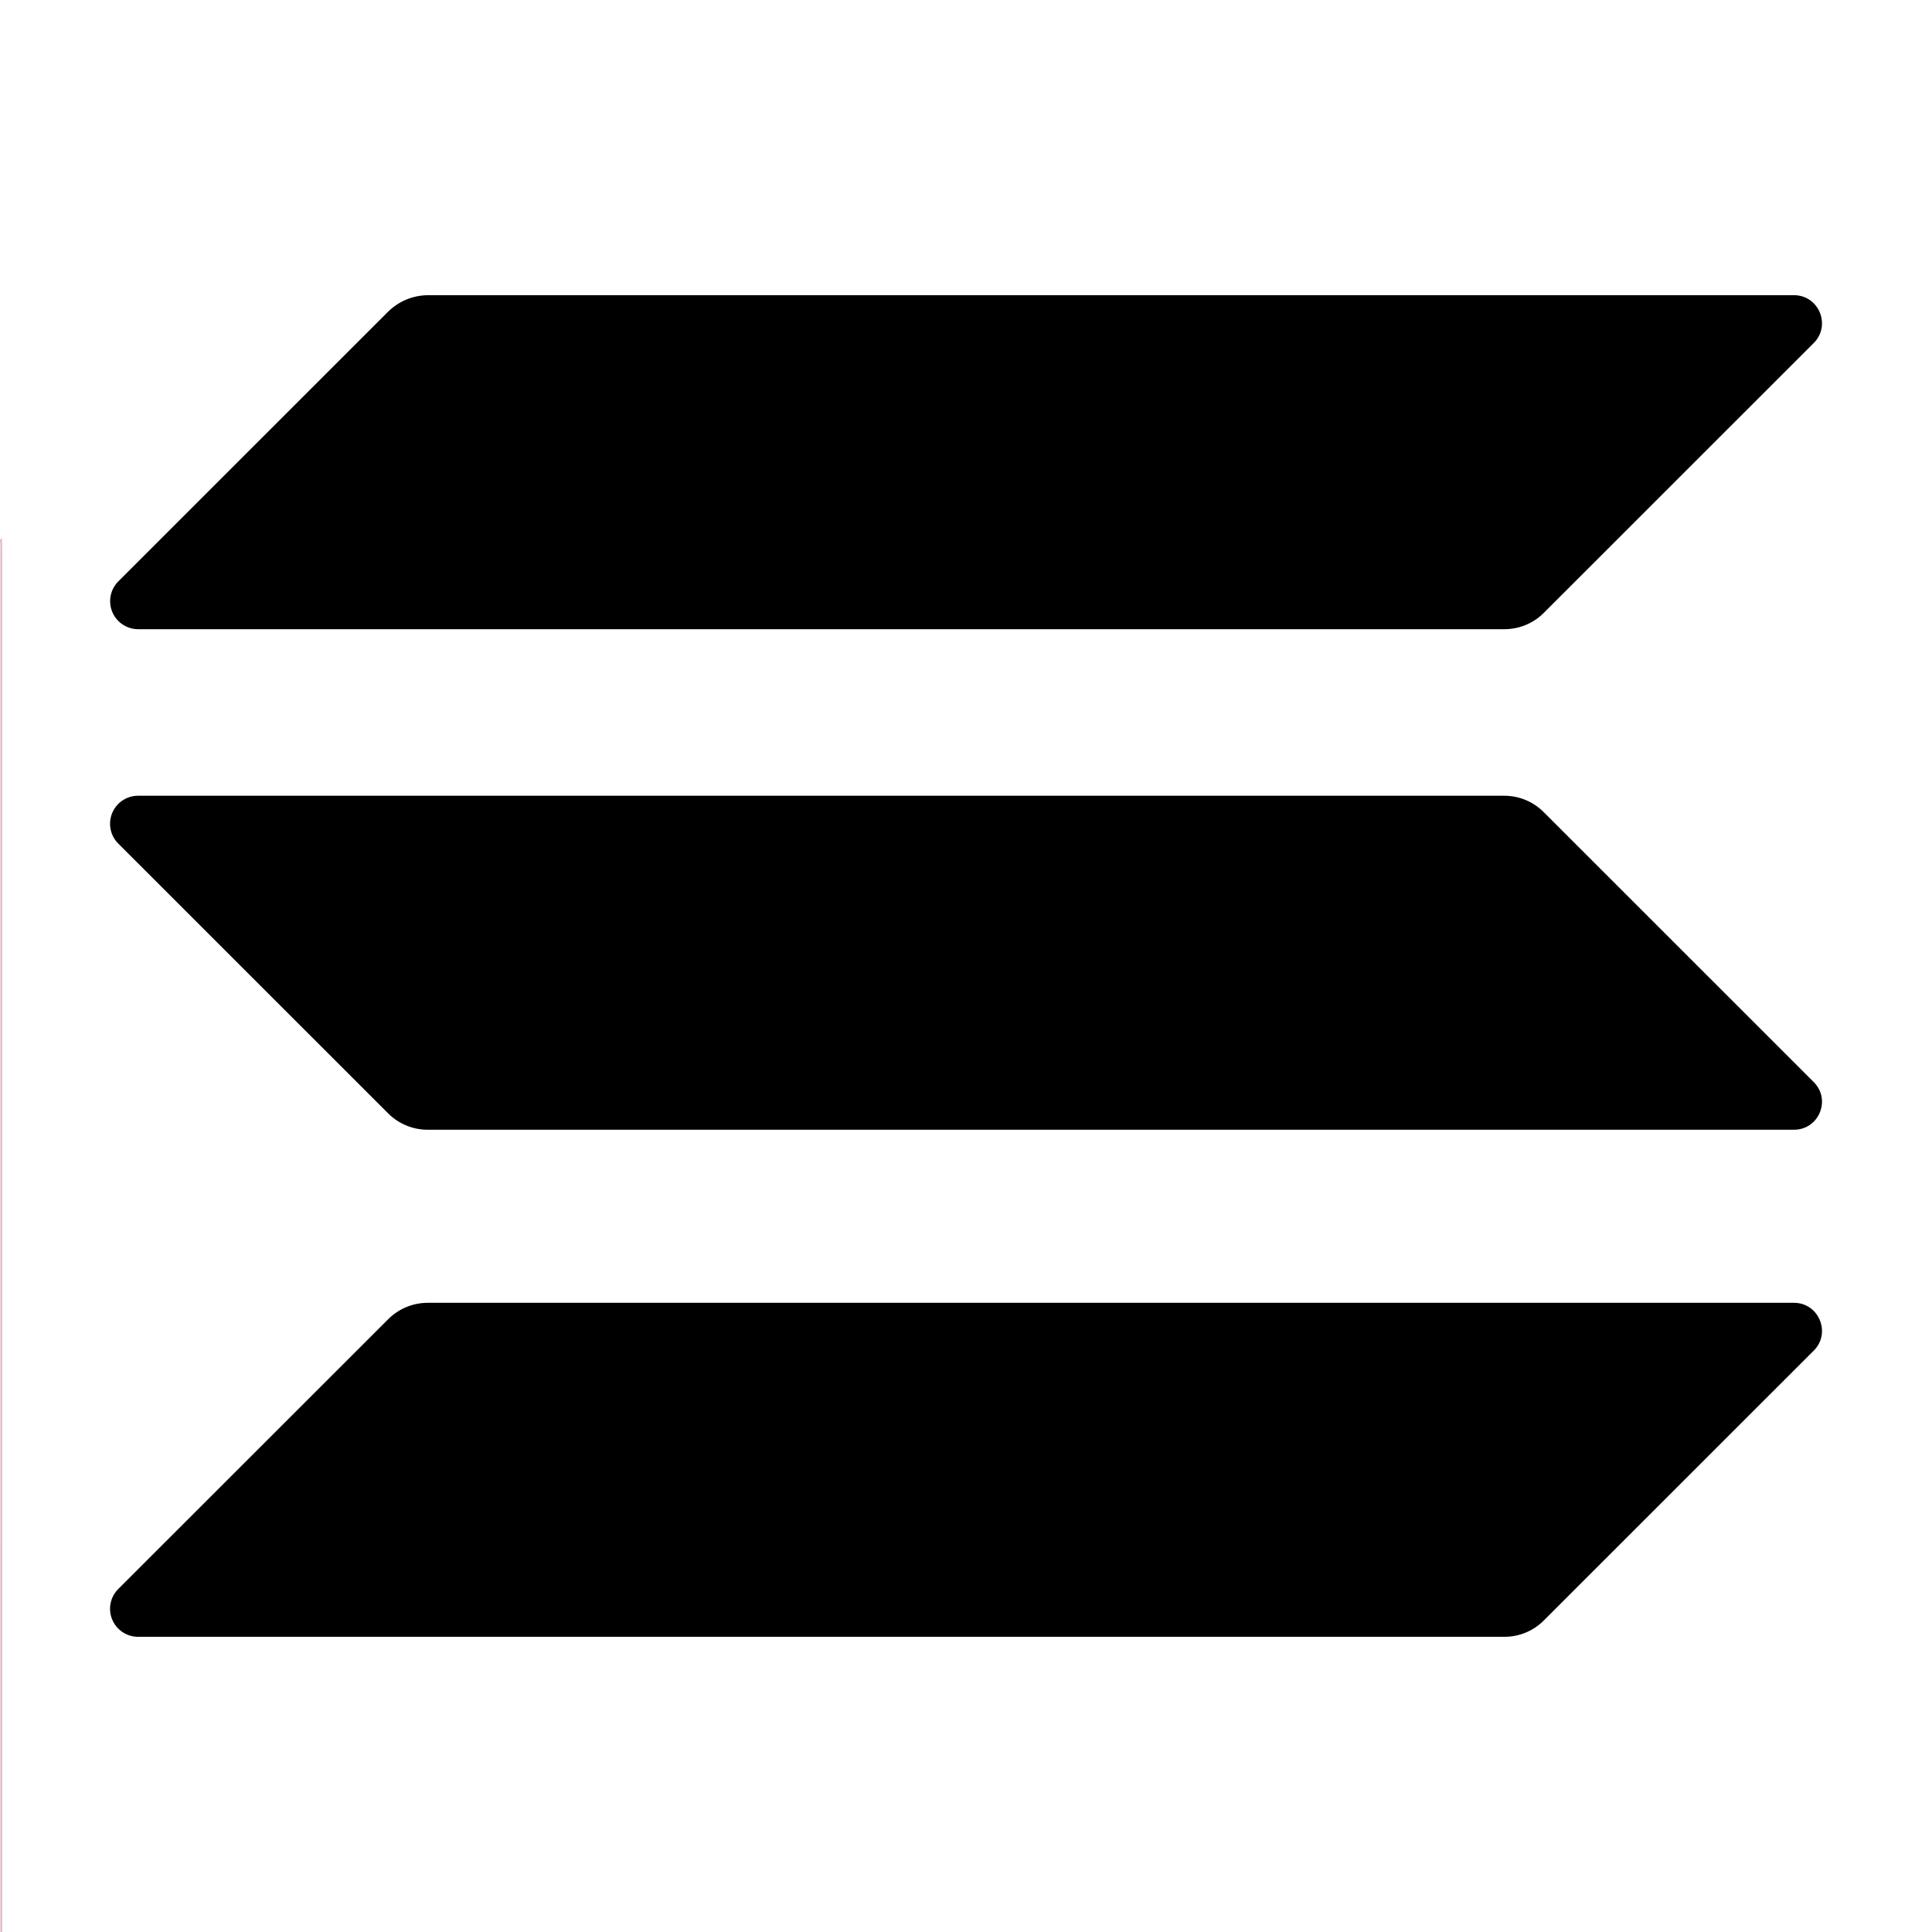
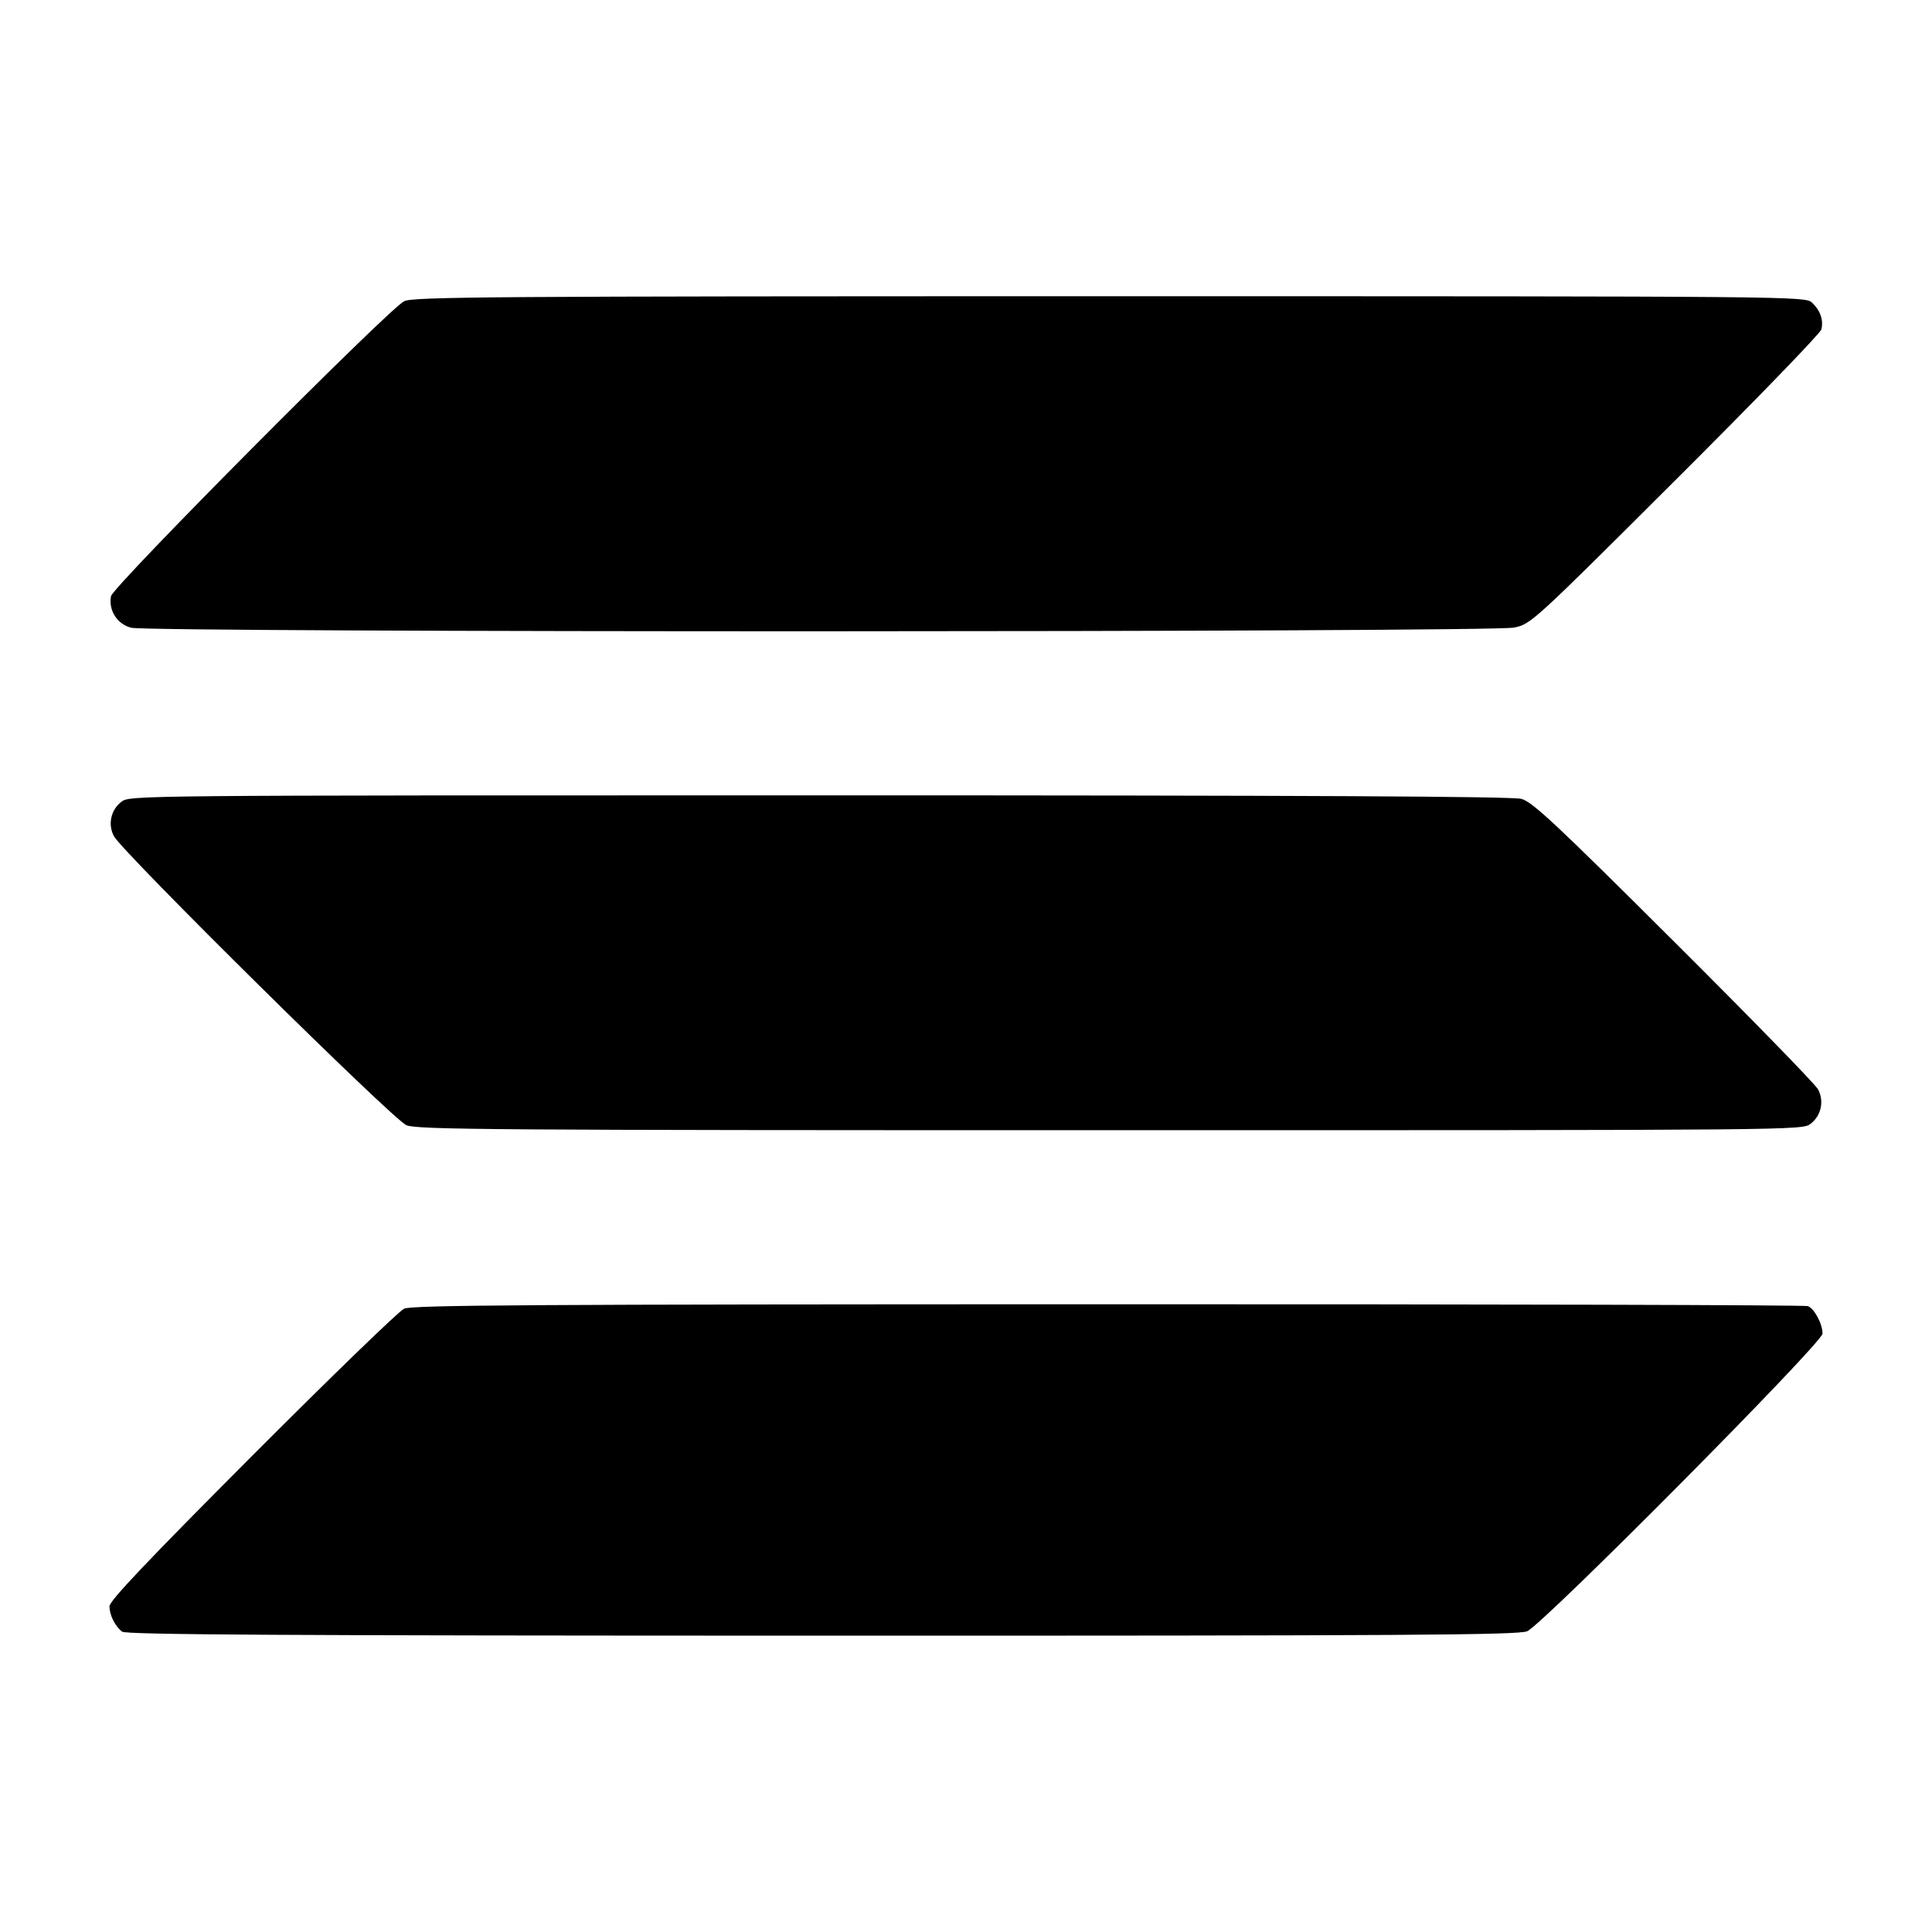
<svg xmlns="http://www.w3.org/2000/svg" viewBox="0 0 24 24">
-   <path class="st0" style="fill:none" d="M0 0h24v24H0z" />
-   <path class="st0" d="M.023 6.684c.001.048.004.096.004.144v22.956c0 .156 0 .156.161.156h23.087c-.005.006.009.019-.01.019H.004v-.132L.005 6.765c.001-.026-.02-.062.018-.081Z" style="fill:#dcb9cb" />
-   <path class="st0" style="fill:none" d="M7.054 2.514h24v24h-24z" />
-   <path d="M21.434 6.543h4.043c.397.022.852.202 1.108.458.256.256.459.711.459 1.109 0 .397-.203.852-.459 1.108-.256.256-.711.437-1.108.459h-3.423c-.311.809-.715 1.301-1.414 1.712v9.029h4.837c.397.022.852.203 1.108.459.257.256.459.712.459 1.109s-.203.852-.459 1.108c-.256.256-.711.436-1.108.458H12.668c-.397-.022-.852-.202-1.108-.458a1.704 1.704 0 0 1-.459-1.108c0-.397.203-.853.459-1.109s.711-.437 1.108-.459h4.837v-9.035c-.741-.458-1.143-.948-1.418-1.706h-3.419c-.397-.022-.852-.203-1.108-.459a1.704 1.704 0 0 1-.459-1.108c0-.398.203-.853.459-1.109s.711-.436 1.108-.458h4.043c.58-.612 1.369-1.068 2.362-1.068.992 0 1.781.451 2.361 1.068Zm-.486 1-.14-.199c-.407-.578-.981-.869-1.735-.869-.755 0-1.329.291-1.737.869l-.14.199h-4.528c-.193-.022-.272.036-.401.166-.13.129-.166.208-.166.401 0 .193.036.271.166.401s.208.188.401.166h4.215l.065.401c.12.747.566 1.278 1.257 1.552l.3.118v10.67h-5.837c-.193-.022-.271.036-.401.166s-.166.208-.166.402c0 .193.036.271.166.4.129.13.208.188.401.166h12.809c.193.022.272-.036.401-.166.13-.129.166-.207.166-.4 0-.194-.036-.272-.166-.402s-.208-.188-.401-.166H19.64V10.747l.301-.118c.691-.27 1.136-.801 1.256-1.551l.064-.401h4.216c.193.022.271-.036.401-.166s.166-.208.166-.401c0-.193-.036-.272-.166-.401-.129-.13-.208-.188-.401-.166h-4.529Zm7.813 9.605h-6.569l3.285-5.636 3.284 5.636Zm-4.829-1h3.089l-1.544-2.65-1.545 2.65Zm1.545 4.202c-1.12 0-2.219-.324-3.02-.832-.812-.514-1.441-1.339-1.67-2.185-.081-.499.066-1.059.278-1.437l3.176-5.442c.26-.379.782-.709 1.236-.709.454 0 .978.334 1.236.708l3.176 5.444c.212.378.357.939.276 1.439-.228.846-.856 1.668-1.668 2.182-.801.508-1.901.832-3.02.832Zm2.485-1.677c.675-.427 1.098-.919 1.23-1.569.091-.234-.001-.427-.169-.705l-3.174-5.442c-.076-.194-.166-.212-.372-.212-.208 0-.298.016-.372.211L21.929 16.4c-.168.278-.259.47-.168.704.133.65.556 1.142 1.231 1.569.685.434 1.507.677 2.485.677s1.799-.243 2.485-.677ZM9.343 17.148l3.285-5.635 3.29 5.635H9.343Zm3.285-3.651-1.545 2.651h3.093l-1.548-2.651Zm-4.686 3.837c-.081-.501.068-1.062.278-1.438l3.175-5.441c.26-.38.783-.71 1.236-.71.455 0 .978.333 1.236.708l3.177 5.444c.212.378.358.939.276 1.44-.229.846-.858 1.667-1.671 2.181-.801.508-1.901.832-3.021.832-1.12 0-2.219-.324-3.019-.832-.811-.514-1.439-1.338-1.667-2.184Zm2.202 1.34c.685.433 1.506.676 2.484.676.979 0 1.801-.243 2.487-.677.675-.427 1.099-.919 1.233-1.57.091-.233-.001-.426-.17-.704l-3.175-5.442c-.074-.193-.165-.212-.372-.212s-.298.016-.37.21L9.084 16.4c-.168.28-.261.471-.169.703.133.651.556 1.144 1.229 1.571Z" style="fill:none" />
-   <path d="M21.434 6.543h4.043c.397.022.852.202 1.108.458.256.256.459.711.459 1.109 0 .397-.203.852-.459 1.108-.256.256-.711.437-1.108.459h-3.423c-.311.809-.715 1.301-1.414 1.712v9.029h4.837c.397.022.852.203 1.108.459.257.256.459.712.459 1.109s-.203.852-.459 1.108c-.256.256-.711.436-1.108.458H12.668c-.397-.022-.852-.202-1.108-.458a1.704 1.704 0 0 1-.459-1.108c0-.397.203-.853.459-1.109s.711-.437 1.108-.459h4.837v-9.035c-.741-.458-1.143-.948-1.418-1.706h-3.419c-.397-.022-.852-.203-1.108-.459a1.704 1.704 0 0 1-.459-1.108c0-.398.203-.853.459-1.109s.711-.436 1.108-.458h4.043c.58-.612 1.369-1.068 2.362-1.068.992 0 1.781.451 2.361 1.068Zm-.486 1-.14-.199c-.407-.578-.981-.869-1.735-.869-.755 0-1.329.291-1.737.869l-.14.199h-4.528c-.193-.022-.272.036-.401.166-.13.129-.166.208-.166.401 0 .193.036.271.166.401s.208.188.401.166h4.215l.065.401c.12.747.566 1.278 1.257 1.552l.3.118v10.67h-5.837c-.193-.022-.271.036-.401.166s-.166.208-.166.402c0 .193.036.271.166.4.129.13.208.188.401.166h12.809c.193.022.272-.036.401-.166.13-.129.166-.207.166-.4 0-.194-.036-.272-.166-.402s-.208-.188-.401-.166H19.64V10.747l.301-.118c.691-.27 1.136-.801 1.256-1.551l.064-.401h4.216c.193.022.271-.036.401-.166s.166-.208.166-.401c0-.193-.036-.272-.166-.401-.129-.13-.208-.188-.401-.166h-4.529Zm7.813 9.605h-6.569l3.285-5.636 3.284 5.636Zm-4.829-1h3.089l-1.544-2.65-1.545 2.65Zm1.545 4.202c-1.12 0-2.219-.324-3.02-.832-.812-.514-1.441-1.339-1.67-2.185-.081-.499.066-1.059.278-1.437l3.176-5.442c.26-.379.782-.709 1.236-.709.454 0 .978.334 1.236.708l3.176 5.444c.212.378.357.939.276 1.439-.228.846-.856 1.668-1.668 2.182-.801.508-1.901.832-3.02.832Zm2.485-1.677c.675-.427 1.098-.919 1.23-1.569.091-.234-.001-.427-.169-.705l-3.174-5.442c-.076-.194-.166-.212-.372-.212-.208 0-.298.016-.372.211L21.929 16.4c-.168.278-.259.47-.168.704.133.65.556 1.142 1.231 1.569.685.434 1.507.677 2.485.677s1.799-.243 2.485-.677ZM9.343 17.148l3.285-5.635 3.29 5.635H9.343Zm3.285-3.651-1.545 2.651h3.093l-1.548-2.651Zm-4.686 3.837c-.081-.501.068-1.062.278-1.438l3.175-5.441c.26-.38.783-.71 1.236-.71.455 0 .978.333 1.236.708l3.177 5.444c.212.378.358.939.276 1.44-.229.846-.858 1.667-1.671 2.181-.801.508-1.901.832-3.021.832-1.12 0-2.219-.324-3.019-.832-.811-.514-1.439-1.338-1.667-2.184Zm2.202 1.34c.685.433 1.506.676 2.484.676.979 0 1.801-.243 2.487-.677.675-.427 1.099-.919 1.233-1.57.091-.233-.001-.426-.17-.704l-3.175-5.442c-.074-.193-.165-.212-.372-.212s-.298.016-.37.21L9.084 16.4c-.168.28-.261.471-.169.703.133.651.556 1.144 1.229 1.571Z" style="fill:none" />
-   <path d="M31.029 6.411a6.862 6.862 0 0 1 1.95 4.786 6.752 6.752 0 0 1-1.936 4.753c-1.318 1.272-3.09 2.016-4.834 2.016-1.745 0-3.485-.745-4.768-2.002-1.257-1.284-1.984-3.006-1.984-4.767 0-1.744.744-3.5 1.999-4.8a6.733 6.733 0 0 1 4.753-1.97c1.813 0 3.535.728 4.82 1.984Zm-4.82-.984c-1.621 0-2.954.542-4.041 1.672-1.149 1.14-1.711 2.544-1.711 4.098 0 1.571.543 2.939 1.692 4.06 1.121 1.149 2.507 1.709 4.06 1.709 1.554 0 2.976-.562 4.132-1.728 1.112-1.067 1.638-2.418 1.638-4.041 0-1.608-.527-2.976-1.658-4.078-1.121-1.148-2.489-1.692-4.112-1.692Zm.017.134c1.507 0 2.949.612 3.996 1.658a5.583 5.583 0 0 1 1.409 2.436h.159l-.139.073c.127.477.193.972.193 1.469a5.61 5.61 0 0 1-1.609 3.947c-1.094 1.049-2.574 1.672-4.009 1.672-1.454 0-2.915-.613-3.961-1.658-1.044-1.045-1.675-2.523-1.675-3.961 0-1.455.642-2.918 1.672-3.992a5.636 5.636 0 0 1 3.964-1.644Zm-3.25 2.344c-.928.92-1.386 2.033-1.386 3.292 0 1.242.469 2.34 1.383 3.253.912.913 1.993 1.366 3.253 1.366 1.245 0 2.375-.443 3.309-1.386.905-.86 1.309-1.918 1.309-3.233 0-.347-.031-.679-.094-.995l-1.829.96 1.571.8-.274.446c-.415.677-1.237 1.233-2.081 1.233-.64 0-1.3-.249-1.702-.653a1.759 1.759 0 0 1-.149-.17c-.449.478-1.1.823-1.765.823-.64 0-1.301-.249-1.703-.653-.399-.401-.665-1.078-.665-1.791 0-.707.282-1.382.679-1.782.401-.405 1.052-.662 1.654-.662a2.5 2.5 0 0 1 1.83.81c.042-.053.087-.103.132-.149.402-.404 1.053-.661 1.655-.661.799 0 1.622.407 2.097 1.161l-.163-.259h.568a4.402 4.402 0 0 0-1.091-1.728c-.913-.914-1.977-1.366-3.288-1.366-1.312 0-2.371.421-3.25 1.344Zm1.883 2.899c-.044-.134-.079-.144-.156-.189-.055-.032-.046-.03-.085-.03-.185 0-.166-.009-.237.097-.08.12-.104.248-.104.515 0 .258.029.383.115.507.077.11.062.104.226.104.115 0 .12 0 .174-.035.064-.041.085-.052.136-.2l.093-.272Zm.445.358.472.24a2.788 2.788 0 0 1 .008-.492Zm.216-1.243-.066.035c.114.117.066-.035.066-.035Zm-1.932.155a.649.649 0 0 0-.046.045c-.265.266-.389.563-.389 1.078 0 .53.115.825.374 1.086.063.063.127.116.194.161a1.022 1.022 0 0 1-.15-.169c-.19-.274-.294-.704-.294-1.078 0-.365.087-.793.273-1.071.012-.017.024-.035.038-.052Zm4.888.73c-.044-.134-.079-.144-.156-.189-.055-.032-.047-.03-.086-.03-.185 0-.165-.01-.236.096-.08.12-.104.249-.104.516 0 .258.029.384.115.507.076.111.061.104.225.104.116 0 .121 0 .175-.035.064-.041.085-.052.136-.2l.093-.272Zm-1.272-.73-.046.045c-.265.267-.389.563-.389 1.078 0 .53.115.825.374 1.085.063.063.127.117.194.162a1.064 1.064 0 0 1-.15-.169c-.19-.274-.293-.704-.293-1.078 0-.365.087-.792.272-1.07l.038-.053Z" style="fill:none" />
-   <path class="st0" d="M4.823 16.387a.694.694 0 0 1 .49-.203h16.972c.31 0 .465.375.246.594l-3.353 3.352a.689.689 0 0 1-.491.203H1.716a.348.348 0 0 1-.247-.594l3.354-3.352Z" />
-   <path class="st1" d="M4.823 3.87a.712.712 0 0 1 .49-.203h16.972c.31 0 .465.375.246.594l-3.353 3.352a.689.689 0 0 1-.491.203H1.716a.348.348 0 0 1-.247-.593L4.823 3.87Z" />
-   <path class="st2" d="M19.178 10.09a.69.69 0 0 0-.491-.205H1.716a.348.348 0 0 0-.247.594l3.354 3.353a.693.693 0 0 0 .49.202h16.972c.31 0 .465-.373.246-.592l-3.353-3.352Z" />
+   <path d="M5.02 3.742c-.198.102-3.614 3.538-3.641 3.664a.34.34 0 0 0 .251.392c.216.06 16.888.058 17.178-.002.21-.044.226-.057 2.003-1.83.986-.982 1.802-1.825 1.814-1.873.03-.116-.013-.238-.116-.334-.083-.078-.189-.079-8.727-.079-7.699 0-8.655.007-8.762.062M1.508 9.96a.338.338 0 0 0-.093.427c.105.199 3.468 3.523 3.634 3.591.132.055 1.086.062 8.744.062 8.553 0 8.597 0 8.699-.08a.338.338 0 0 0 .093-.427c-.032-.062-.839-.89-1.792-1.839-1.468-1.463-1.757-1.733-1.893-1.77-.113-.031-2.684-.044-8.725-.044-8.521 0-8.565 0-8.667.08m3.512 6.297c-.066.03-.916.854-1.89 1.83-1.301 1.305-1.77 1.799-1.77 1.867 0 .109.069.247.157.315.049.038 1.972.049 8.694.05 7.302.001 8.651-.008 8.76-.055.198-.086 3.669-3.583 3.669-3.697 0-.121-.101-.311-.182-.342-.035-.014-3.947-.024-8.691-.023-7.181.001-8.647.01-8.747.055" fill-rule="evenodd" />
</svg>
